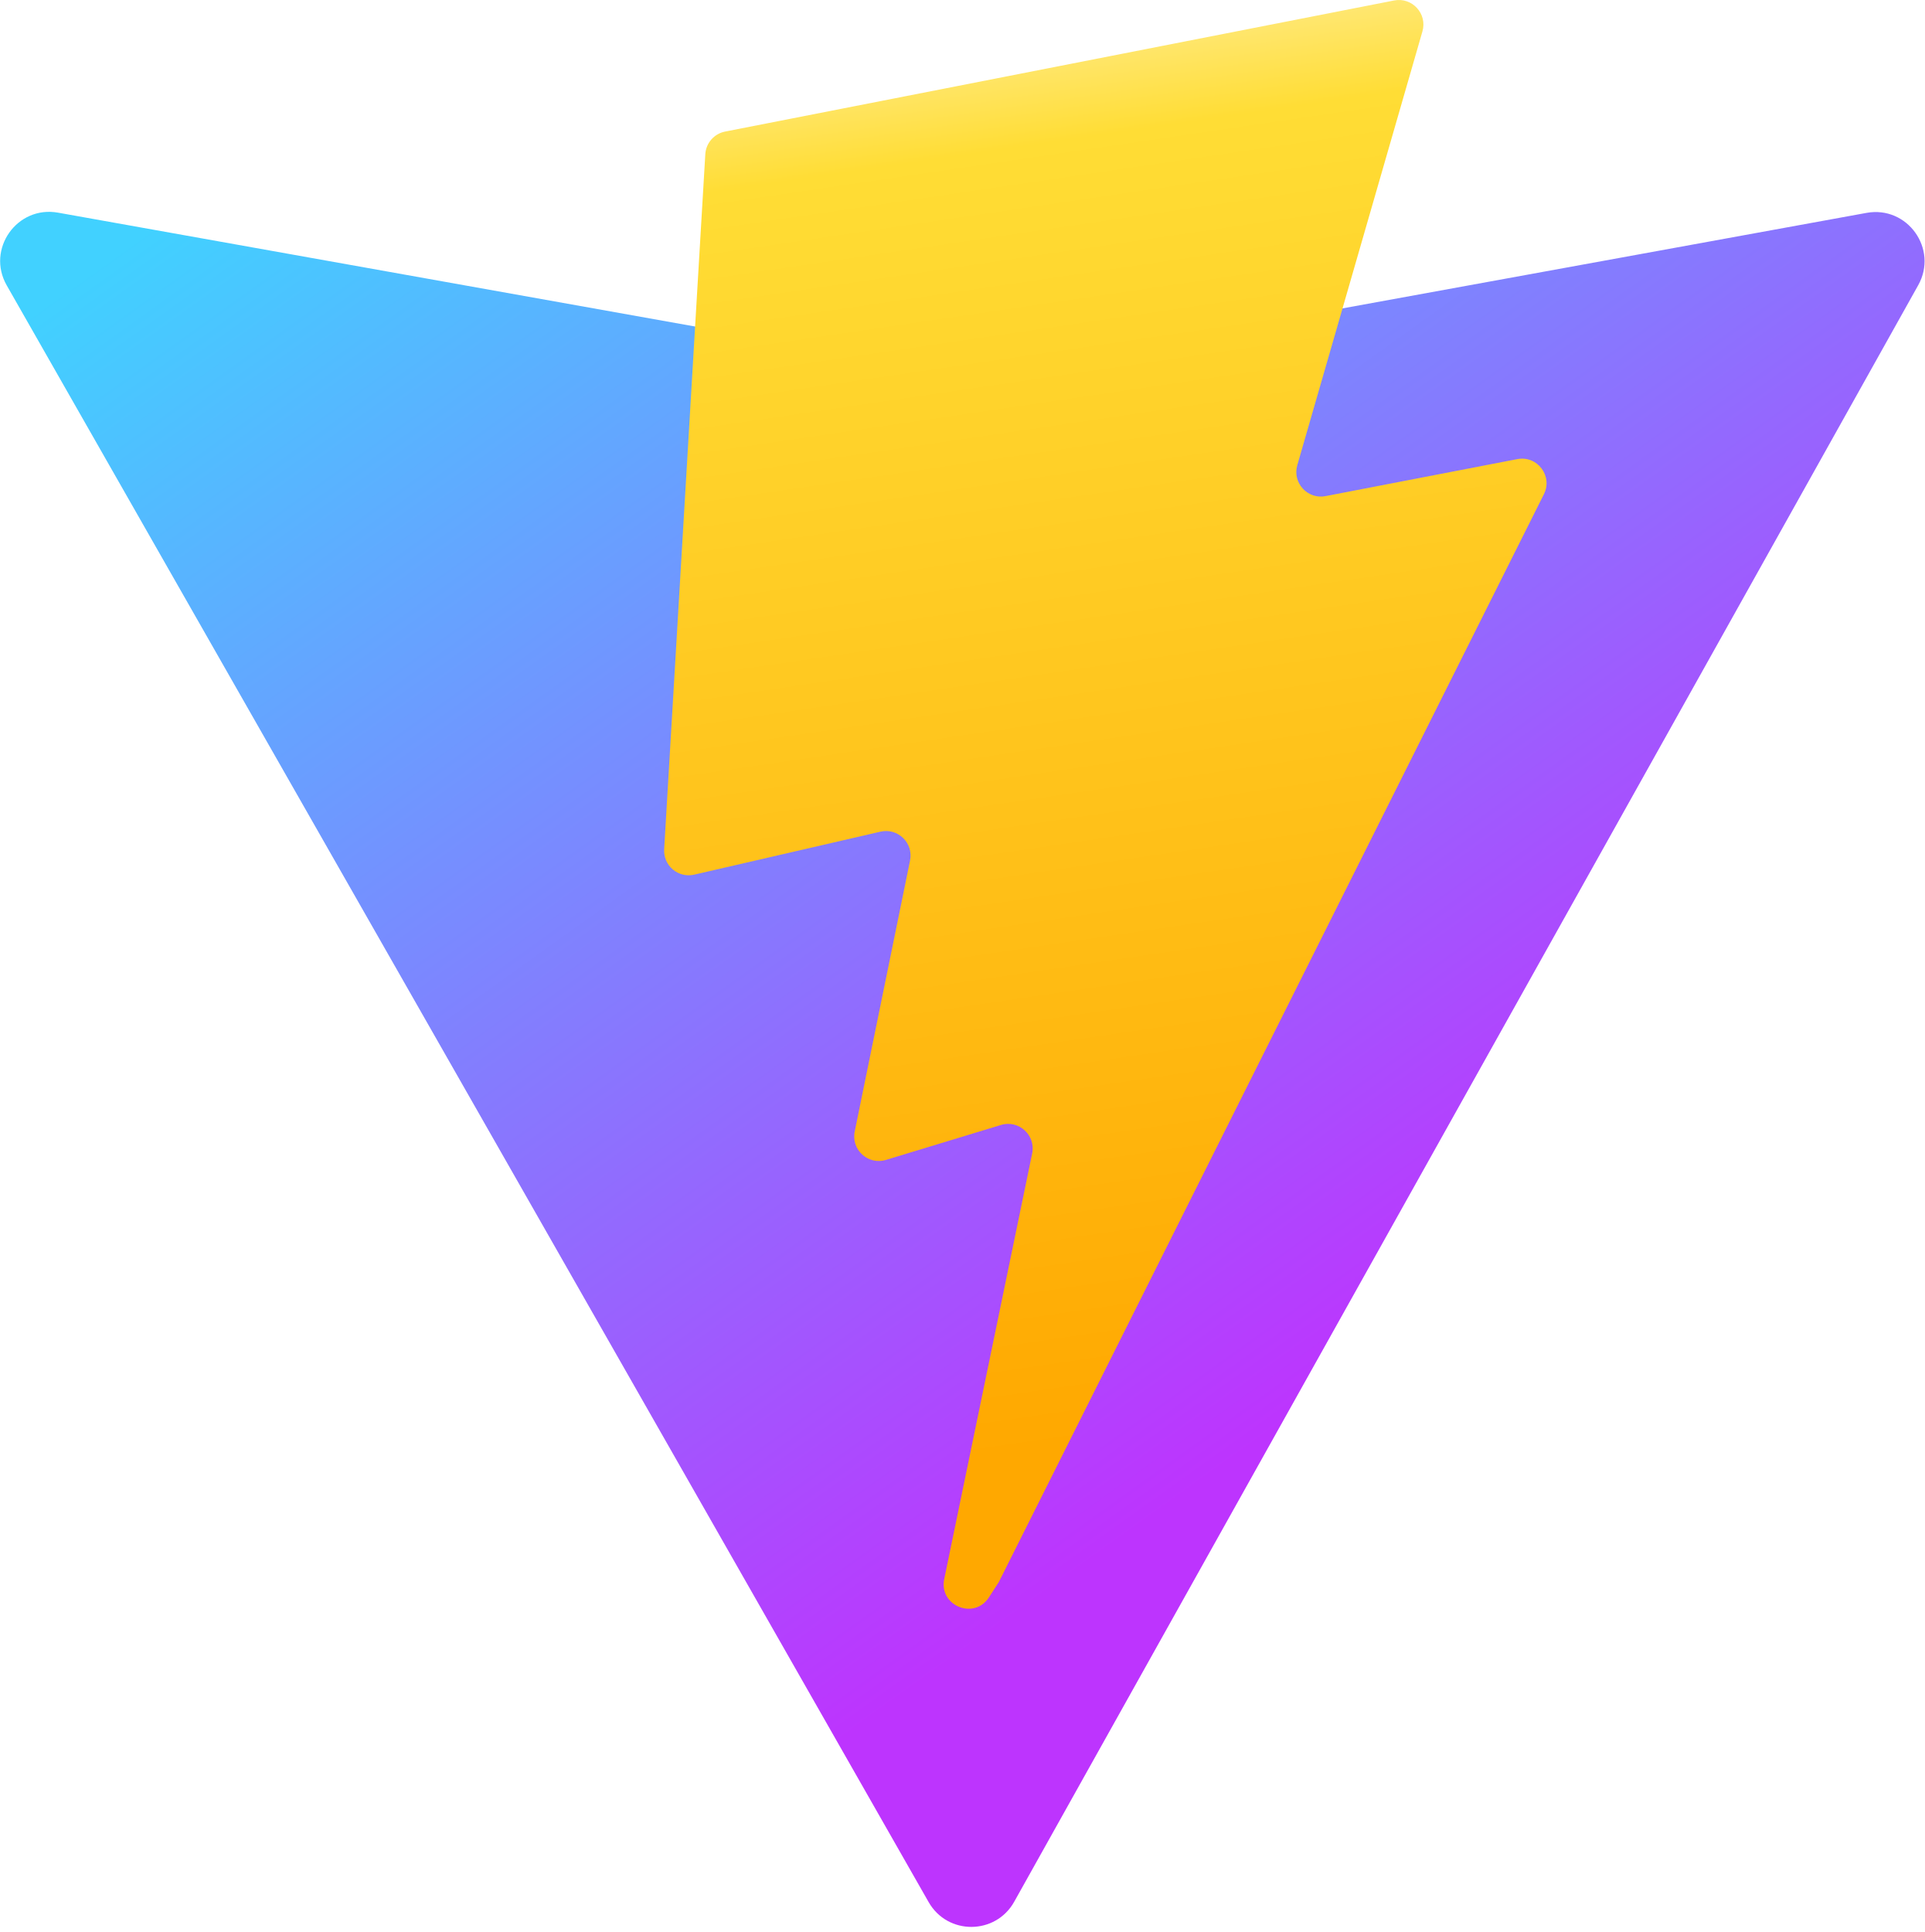
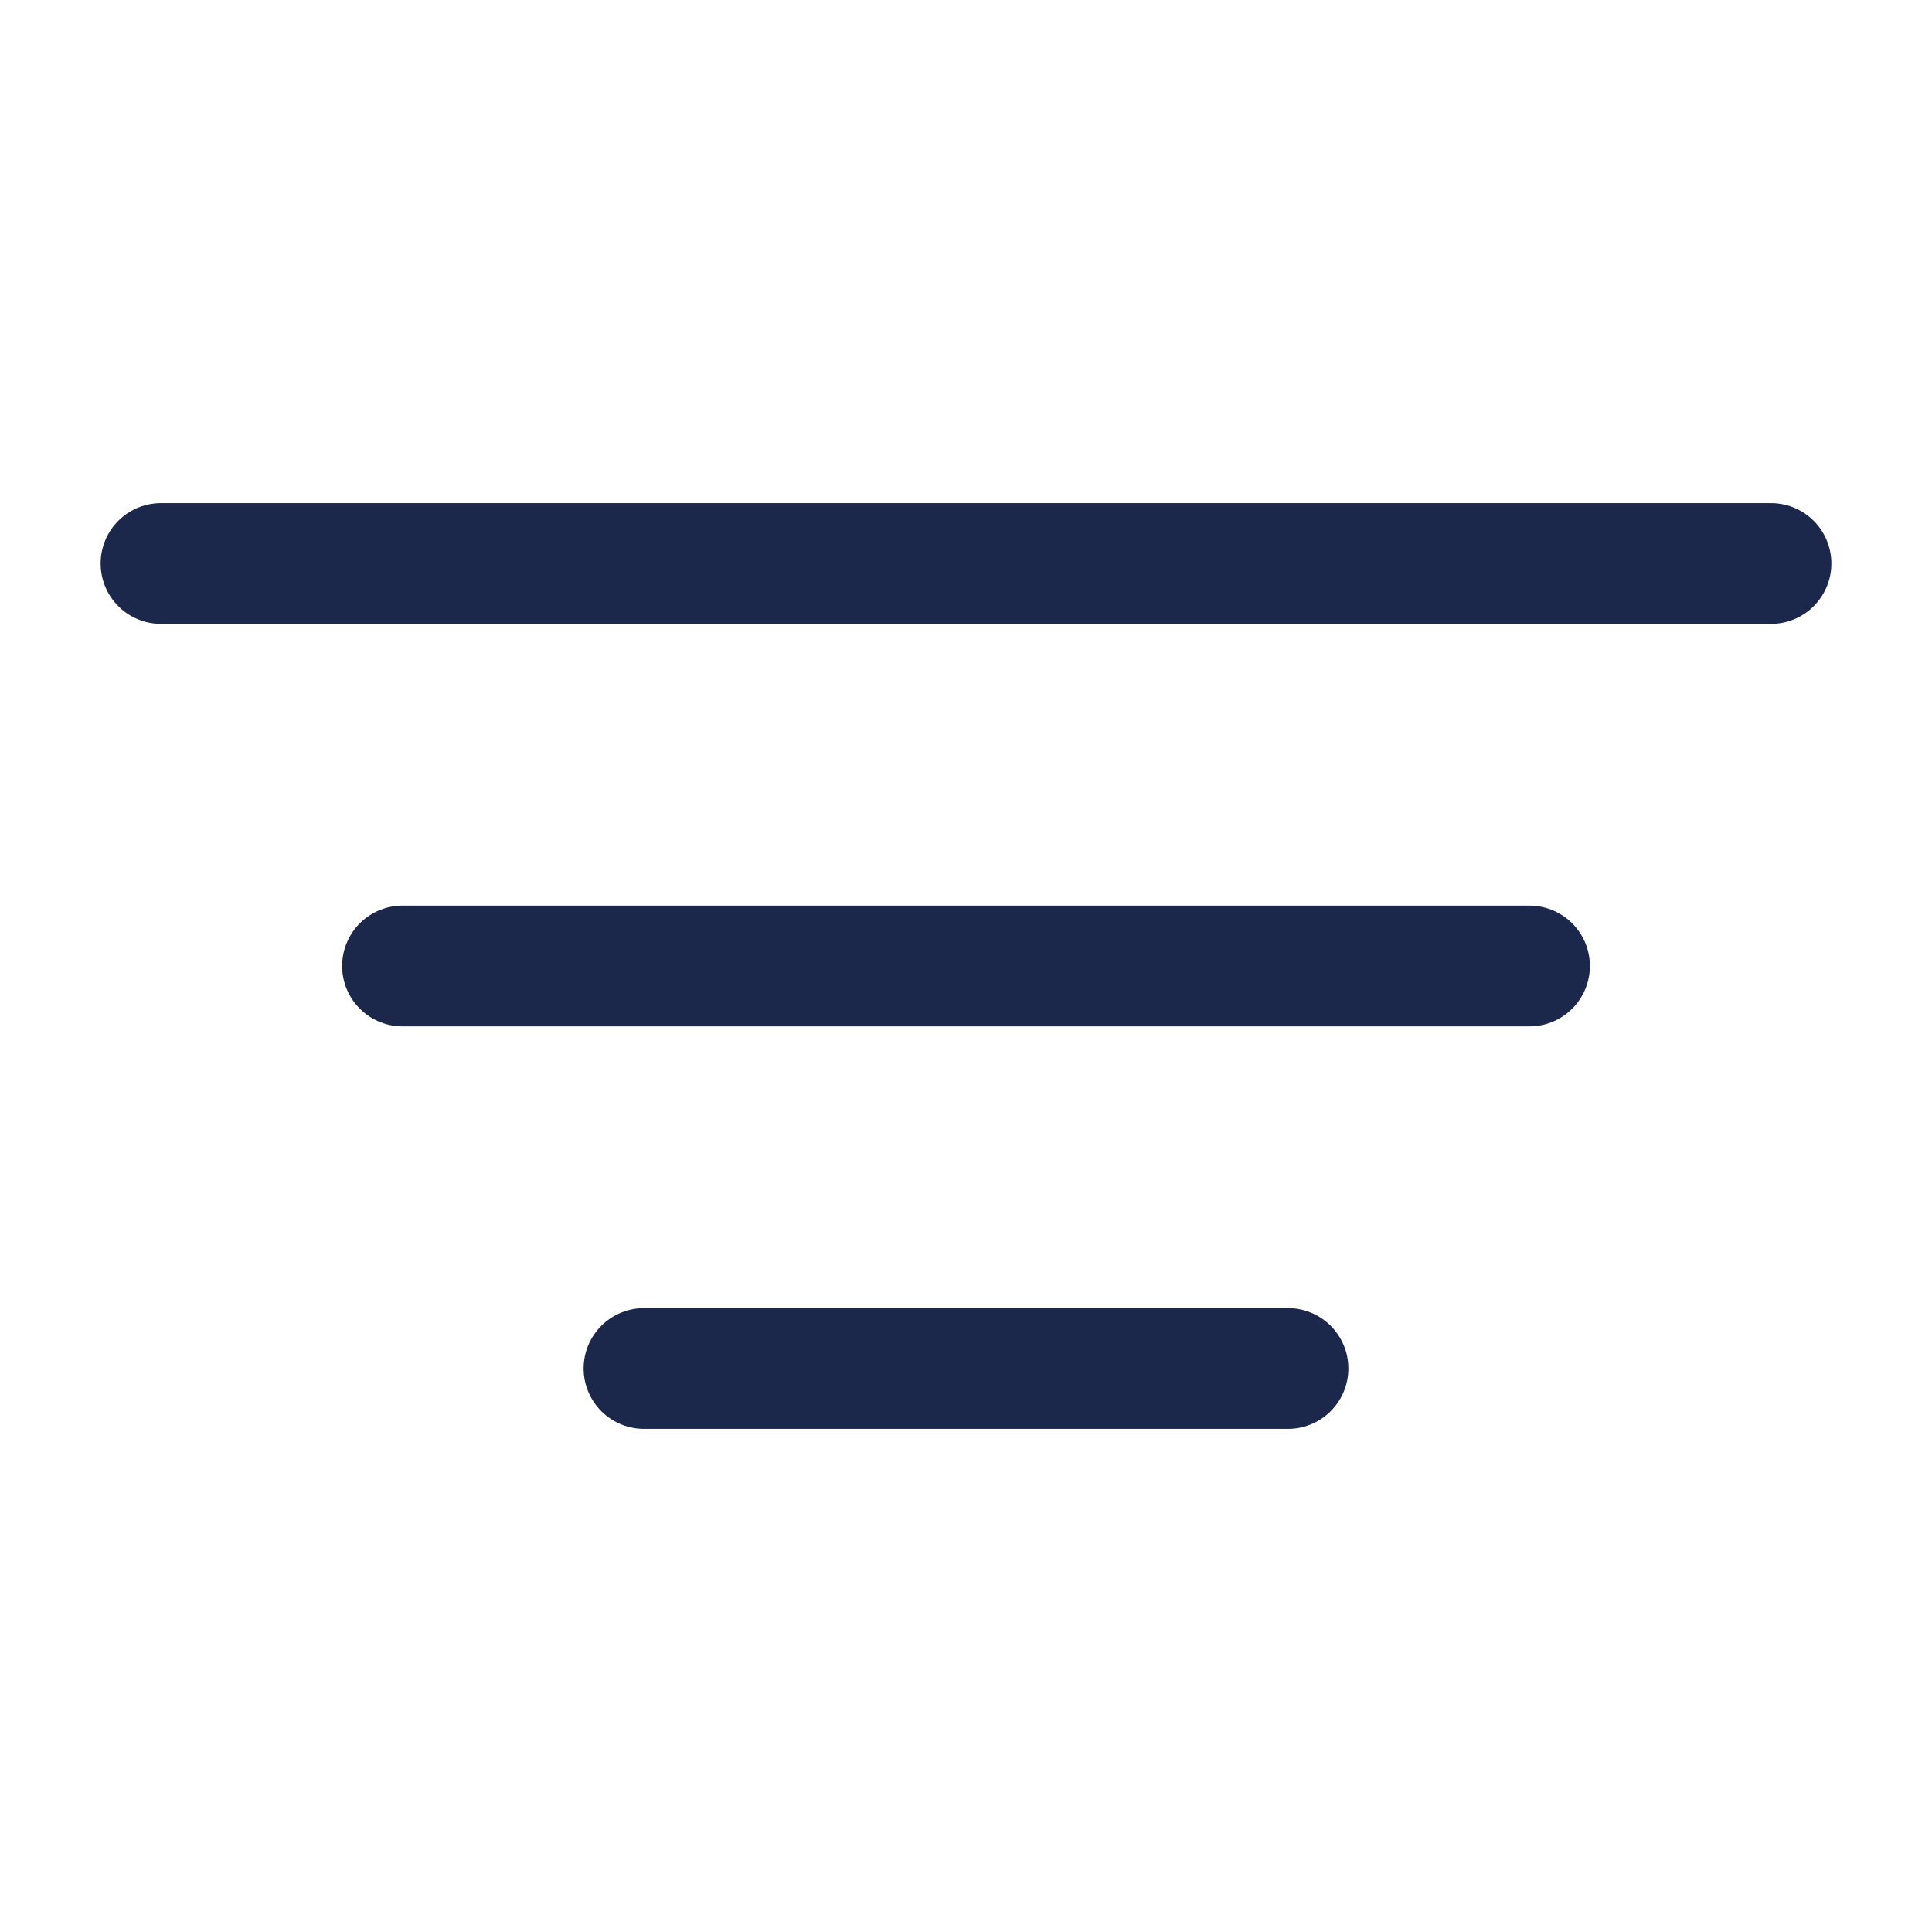
- <svg xmlns="http://www.w3.org/2000/svg" aria-hidden="true" role="img" class="iconify iconify--logos" width="31.88" height="32" preserveAspectRatio="xMidYMid meet" viewBox="0 0 256 257">
-   <defs>
-     <linearGradient id="IconifyId1813088fe1fbc01fb466" x1="-.828%" x2="57.636%" y1="7.652%" y2="78.411%">
-       <stop offset="0%" stop-color="#41D1FF" />
-       <stop offset="100%" stop-color="#BD34FE" />
-     </linearGradient>
-     <linearGradient id="IconifyId1813088fe1fbc01fb467" x1="43.376%" x2="50.316%" y1="2.242%" y2="89.03%">
-       <stop offset="0%" stop-color="#FFEA83" />
-       <stop offset="8.333%" stop-color="#FFDD35" />
-       <stop offset="100%" stop-color="#FFA800" />
-     </linearGradient>
-   </defs>
-   <path fill="url(#IconifyId1813088fe1fbc01fb466)" d="M255.153 37.938L134.897 252.976c-2.483 4.44-8.862 4.466-11.382.048L.875 37.958c-2.746-4.814 1.371-10.646 6.827-9.67l120.385 21.517a6.537 6.537 0 0 0 2.322-.004l117.867-21.483c5.438-.991 9.574 4.796 6.877 9.62Z" />
-   <path fill="url(#IconifyId1813088fe1fbc01fb467)" d="M185.432.063L96.44 17.501a3.268 3.268 0 0 0-2.634 3.014l-5.474 92.456a3.268 3.268 0 0 0 3.997 3.378l24.777-5.718c2.318-.535 4.413 1.507 3.936 3.838l-7.361 36.047c-.495 2.426 1.782 4.5 4.151 3.78l15.304-4.649c2.372-.72 4.652 1.36 4.15 3.788l-11.698 56.621c-.732 3.542 3.979 5.473 5.943 2.437l1.313-2.028l72.516-144.72c1.215-2.423-.88-5.186-3.54-4.672l-25.505 4.922c-2.396.462-4.435-1.77-3.759-4.114l16.646-57.705c.677-2.35-1.37-4.583-3.769-4.113Z" />
+ <svg xmlns="http://www.w3.org/2000/svg" width="800px" height="800px" viewBox="0 0 24 24" fill="none">
+   <path d="M22 7L2 7" stroke="#1C274C" stroke-width="1.5" stroke-linecap="round" />
+   <path d="M19 12L5 12" stroke="#1C274C" stroke-width="1.5" stroke-linecap="round" />
+   <path d="M16 17H8" stroke="#1C274C" stroke-width="1.5" stroke-linecap="round" />
</svg>
